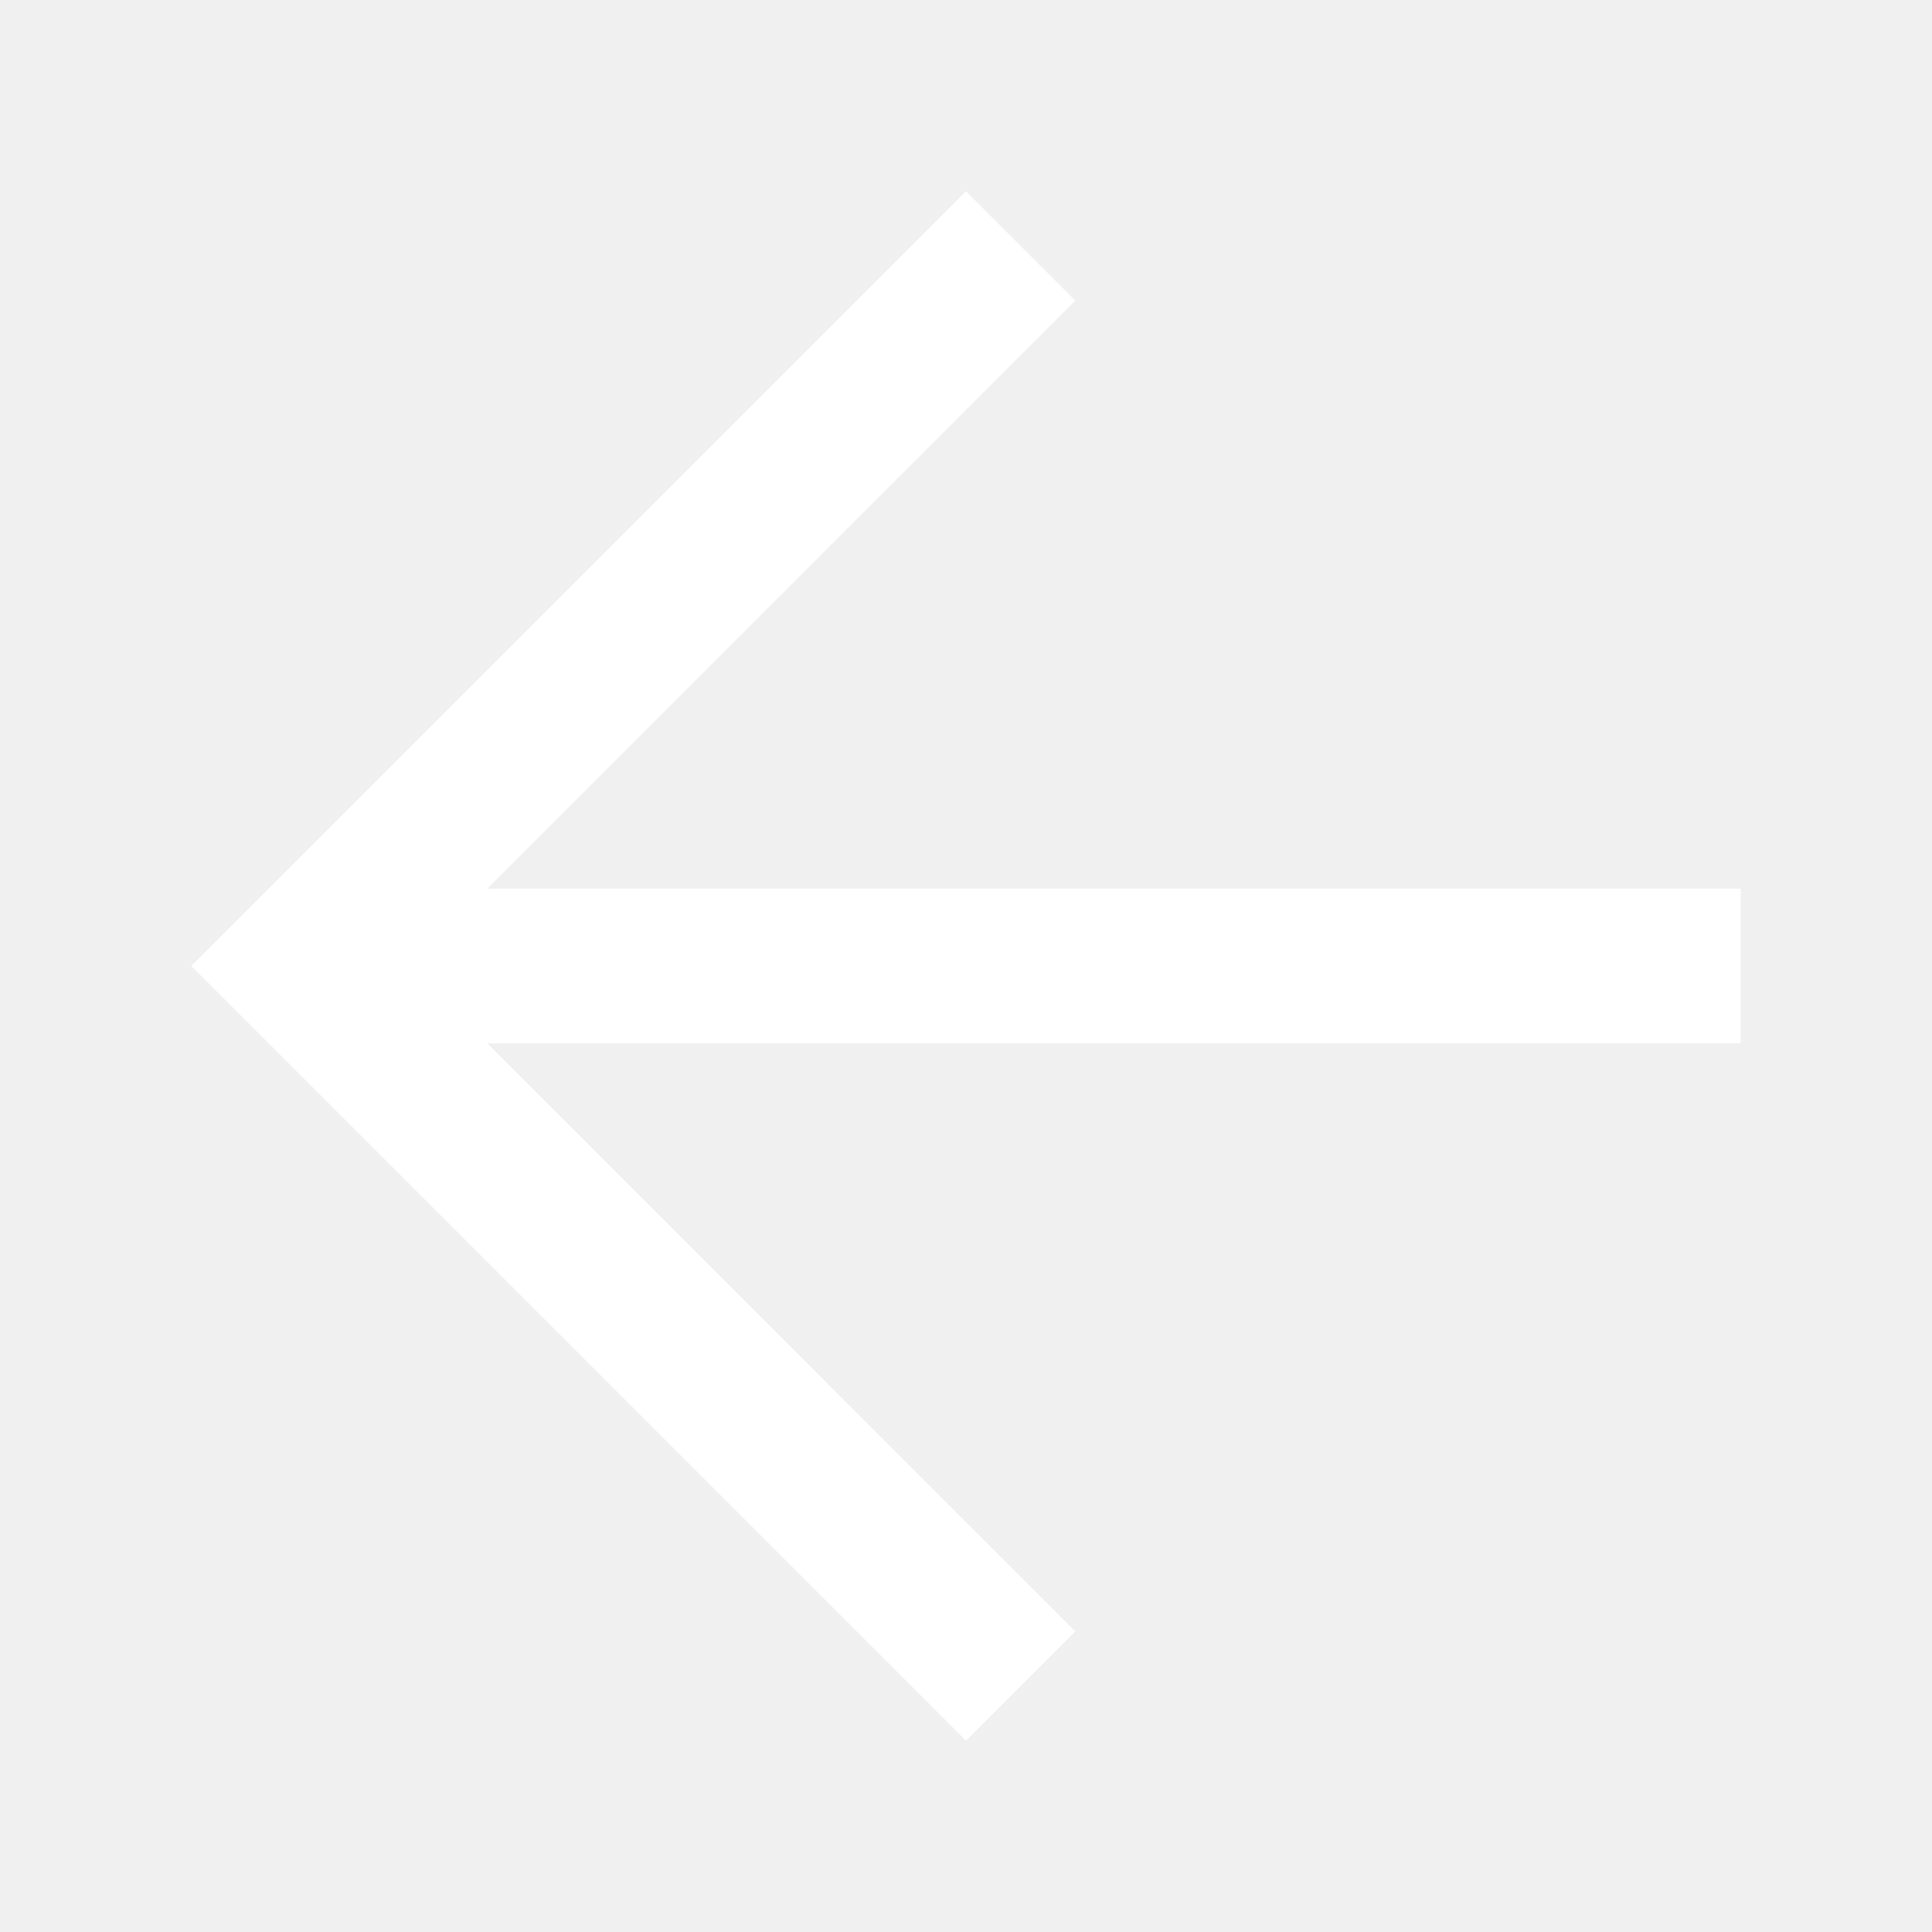
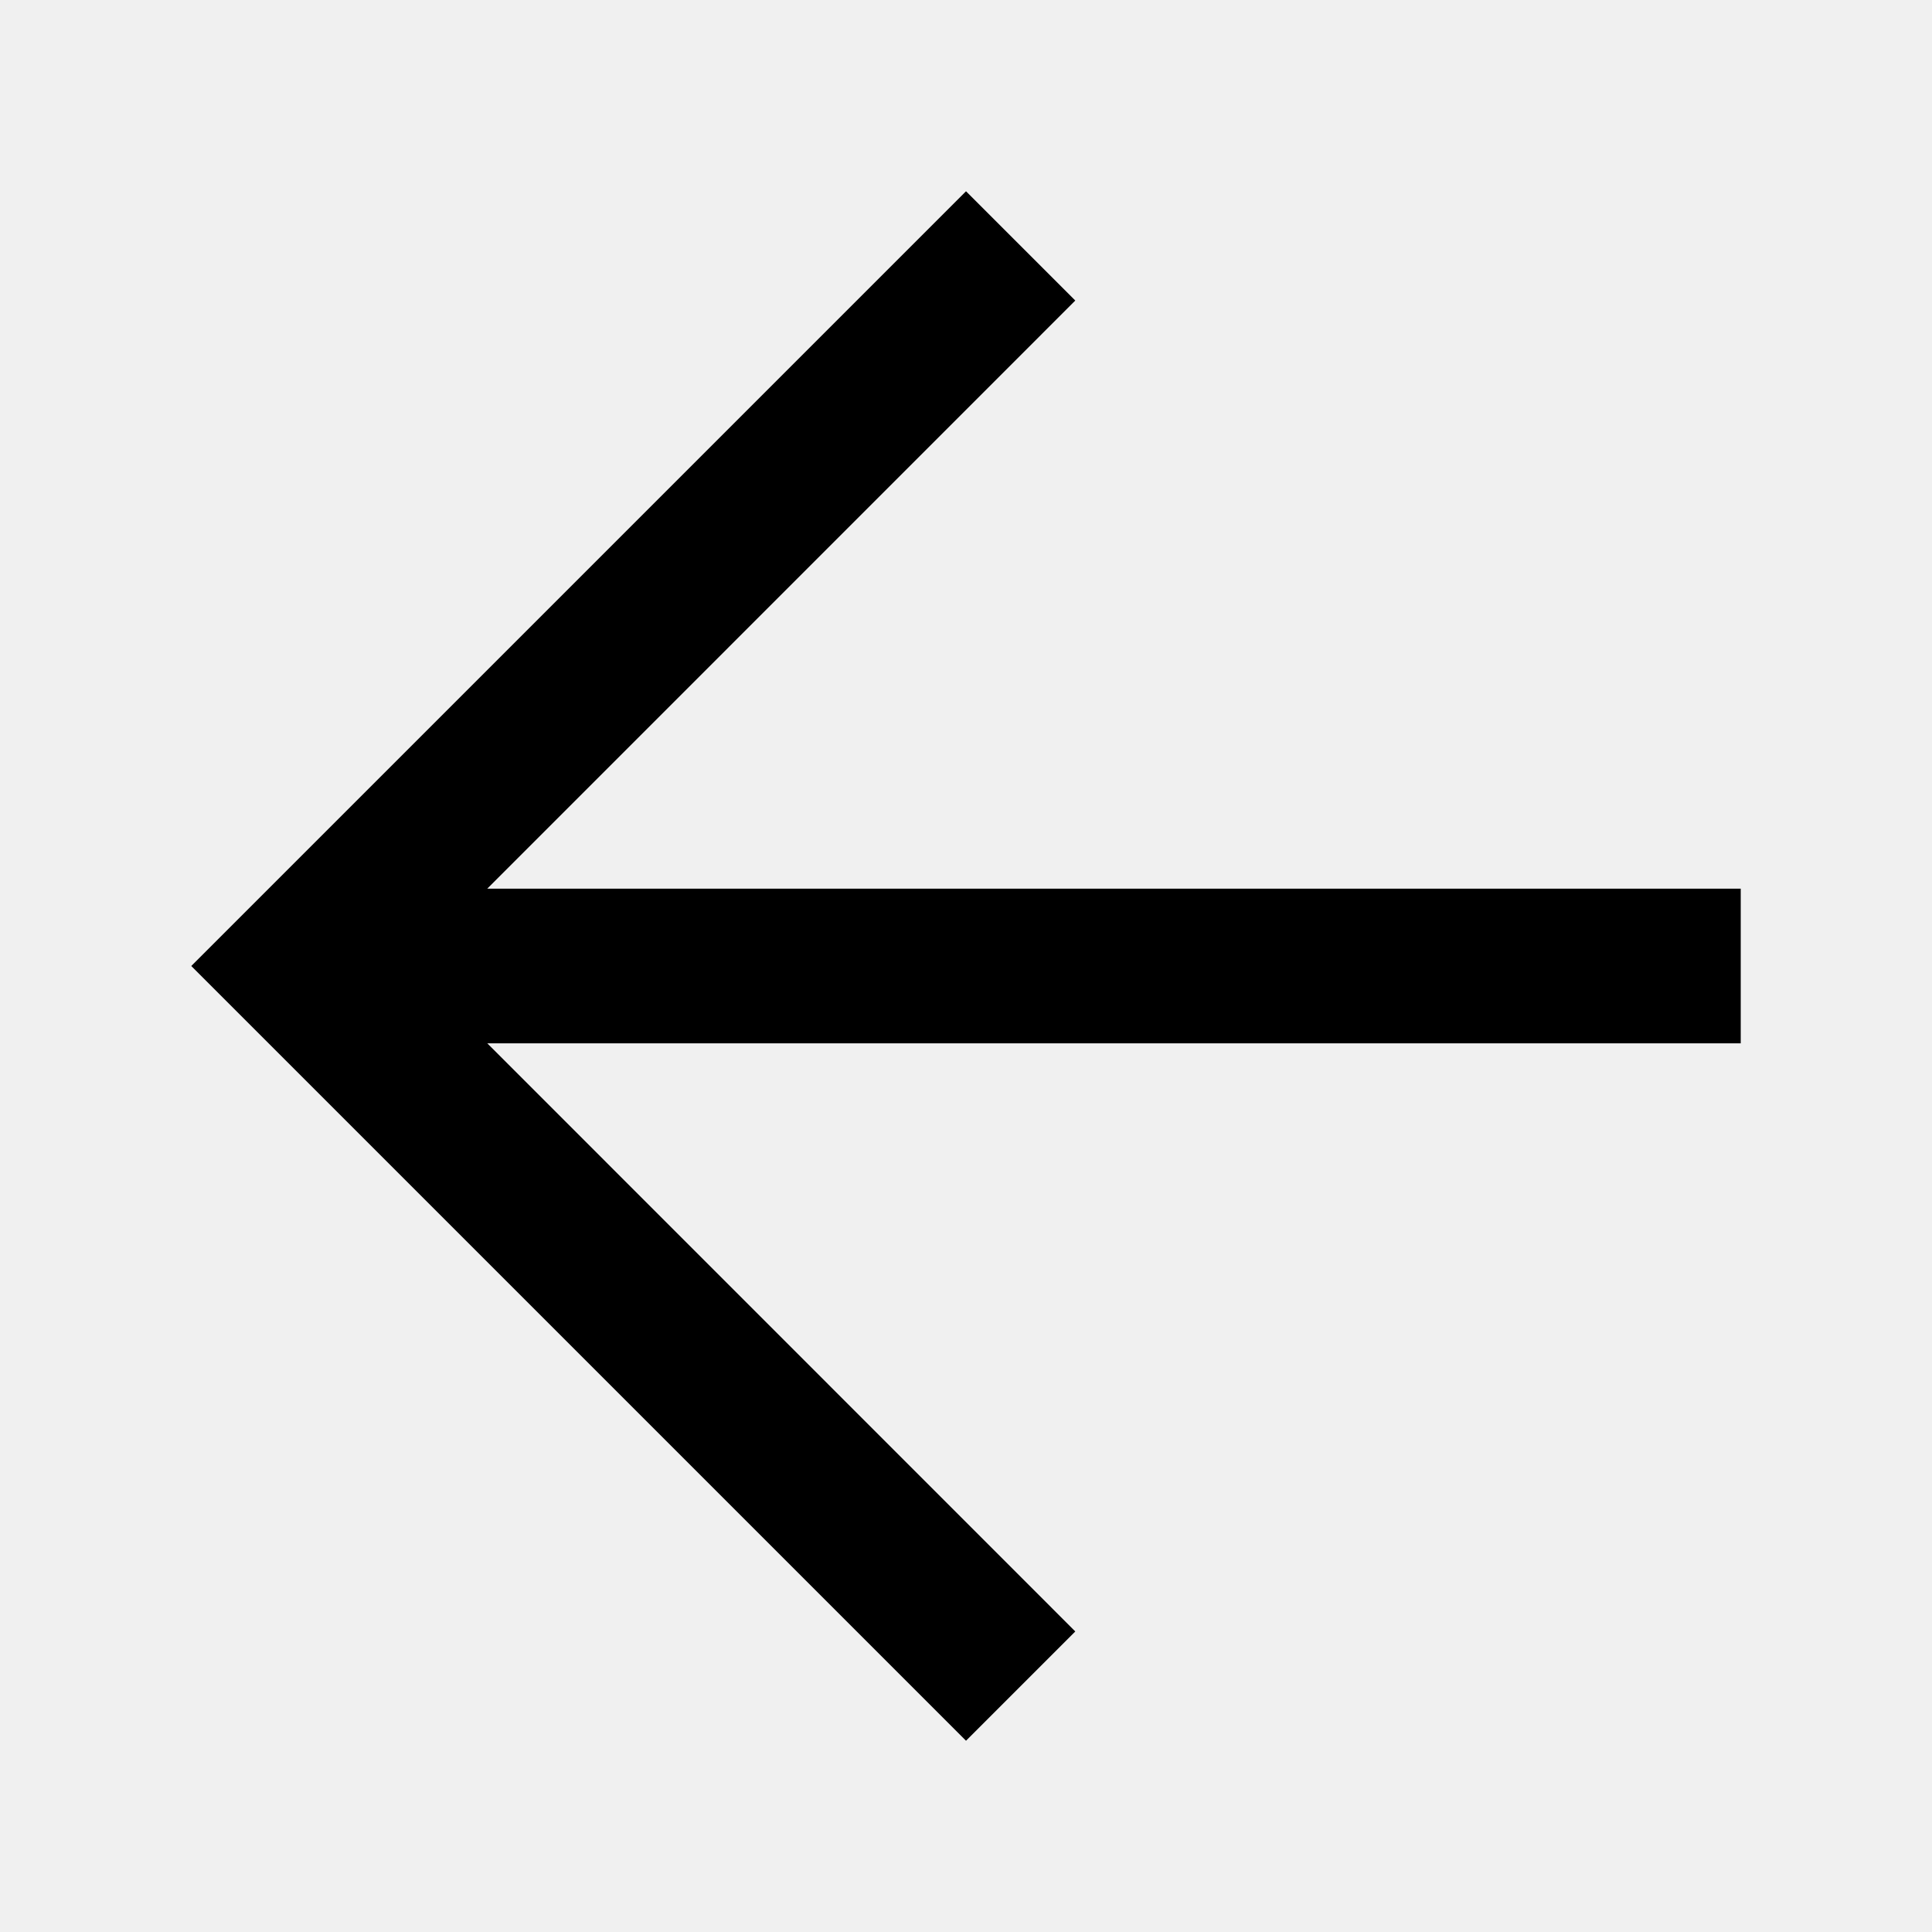
<svg xmlns="http://www.w3.org/2000/svg" width="100" height="100" viewBox="0 0 100 100" version="1.1" enable-background="new">
  <g transform="translate(-3.926492e-7,-270.5419)">
-     <path fill="#fff" d="m 50.001,280.442 -40.101,40.1 40.101,40.1 5.656,-5.656 -30.435,-30.442 h 64.878 v -8.006 H 25.222 l 30.435,-30.44 z" />
+     <path d="m 50.001,280.442 -40.101,40.1 40.101,40.1 5.656,-5.656 -30.435,-30.442 h 64.878 v -8.006 H 25.222 l 30.435,-30.44 z" />
  </g>
</svg>
